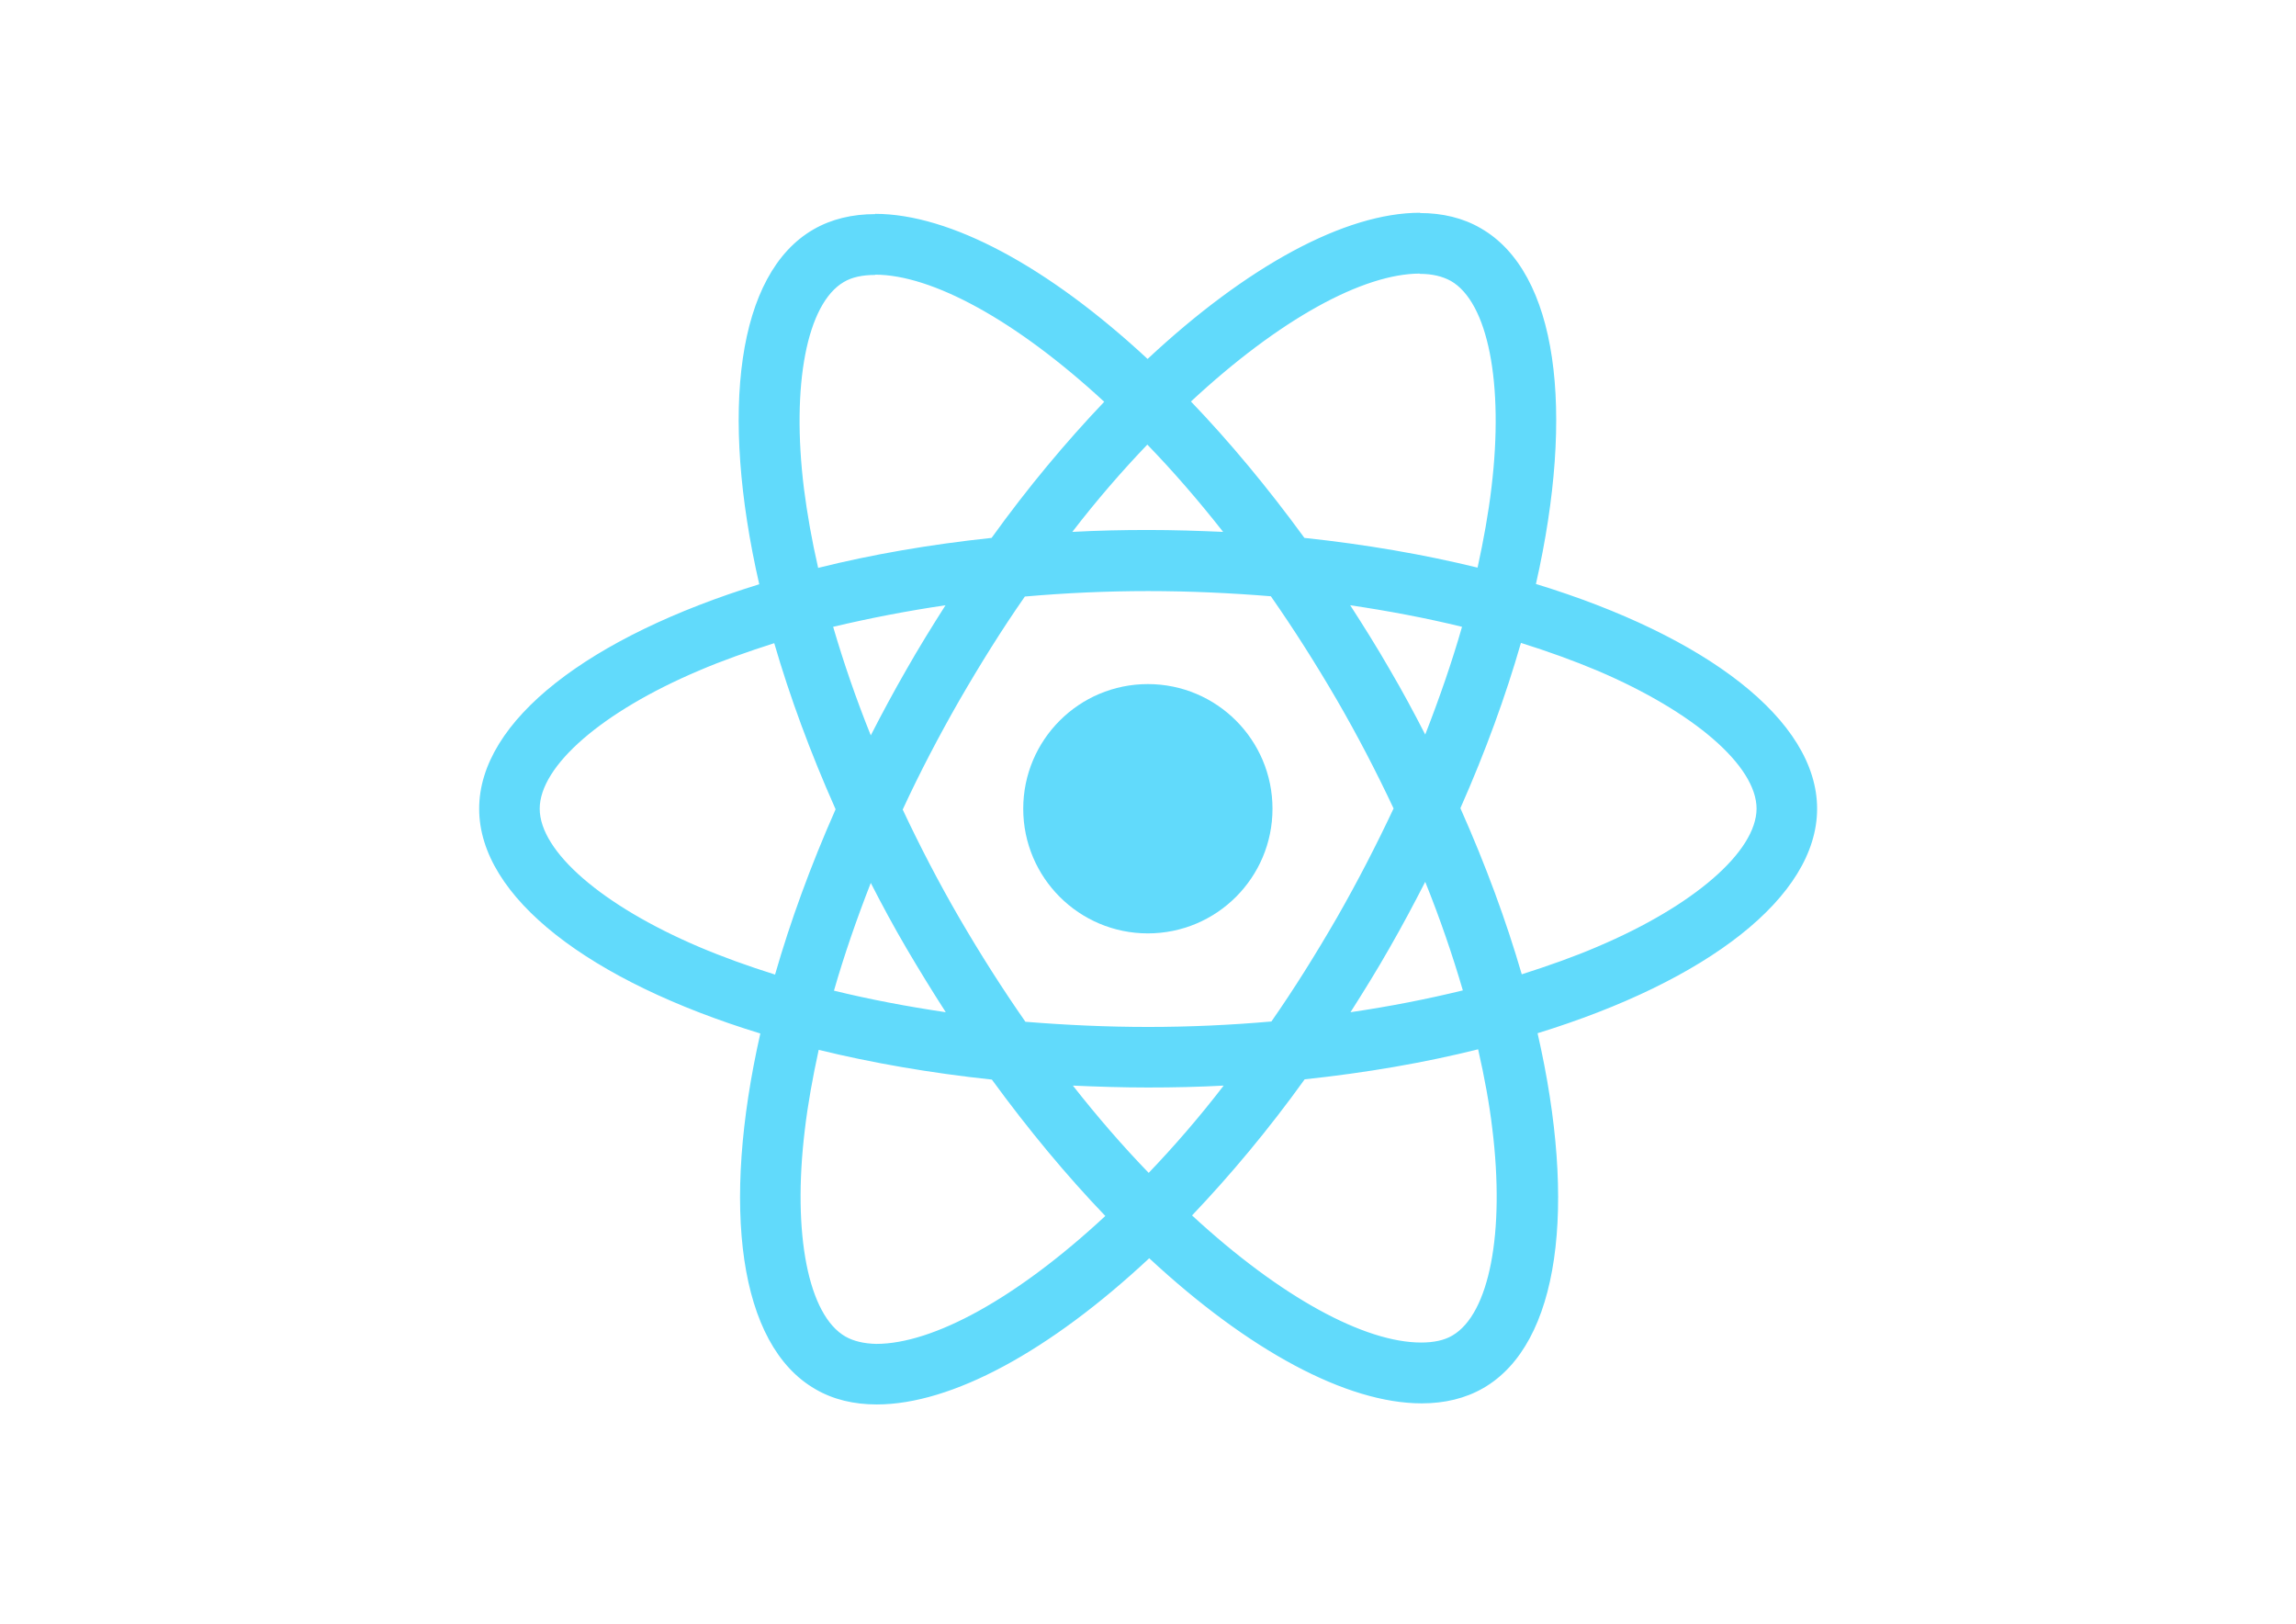
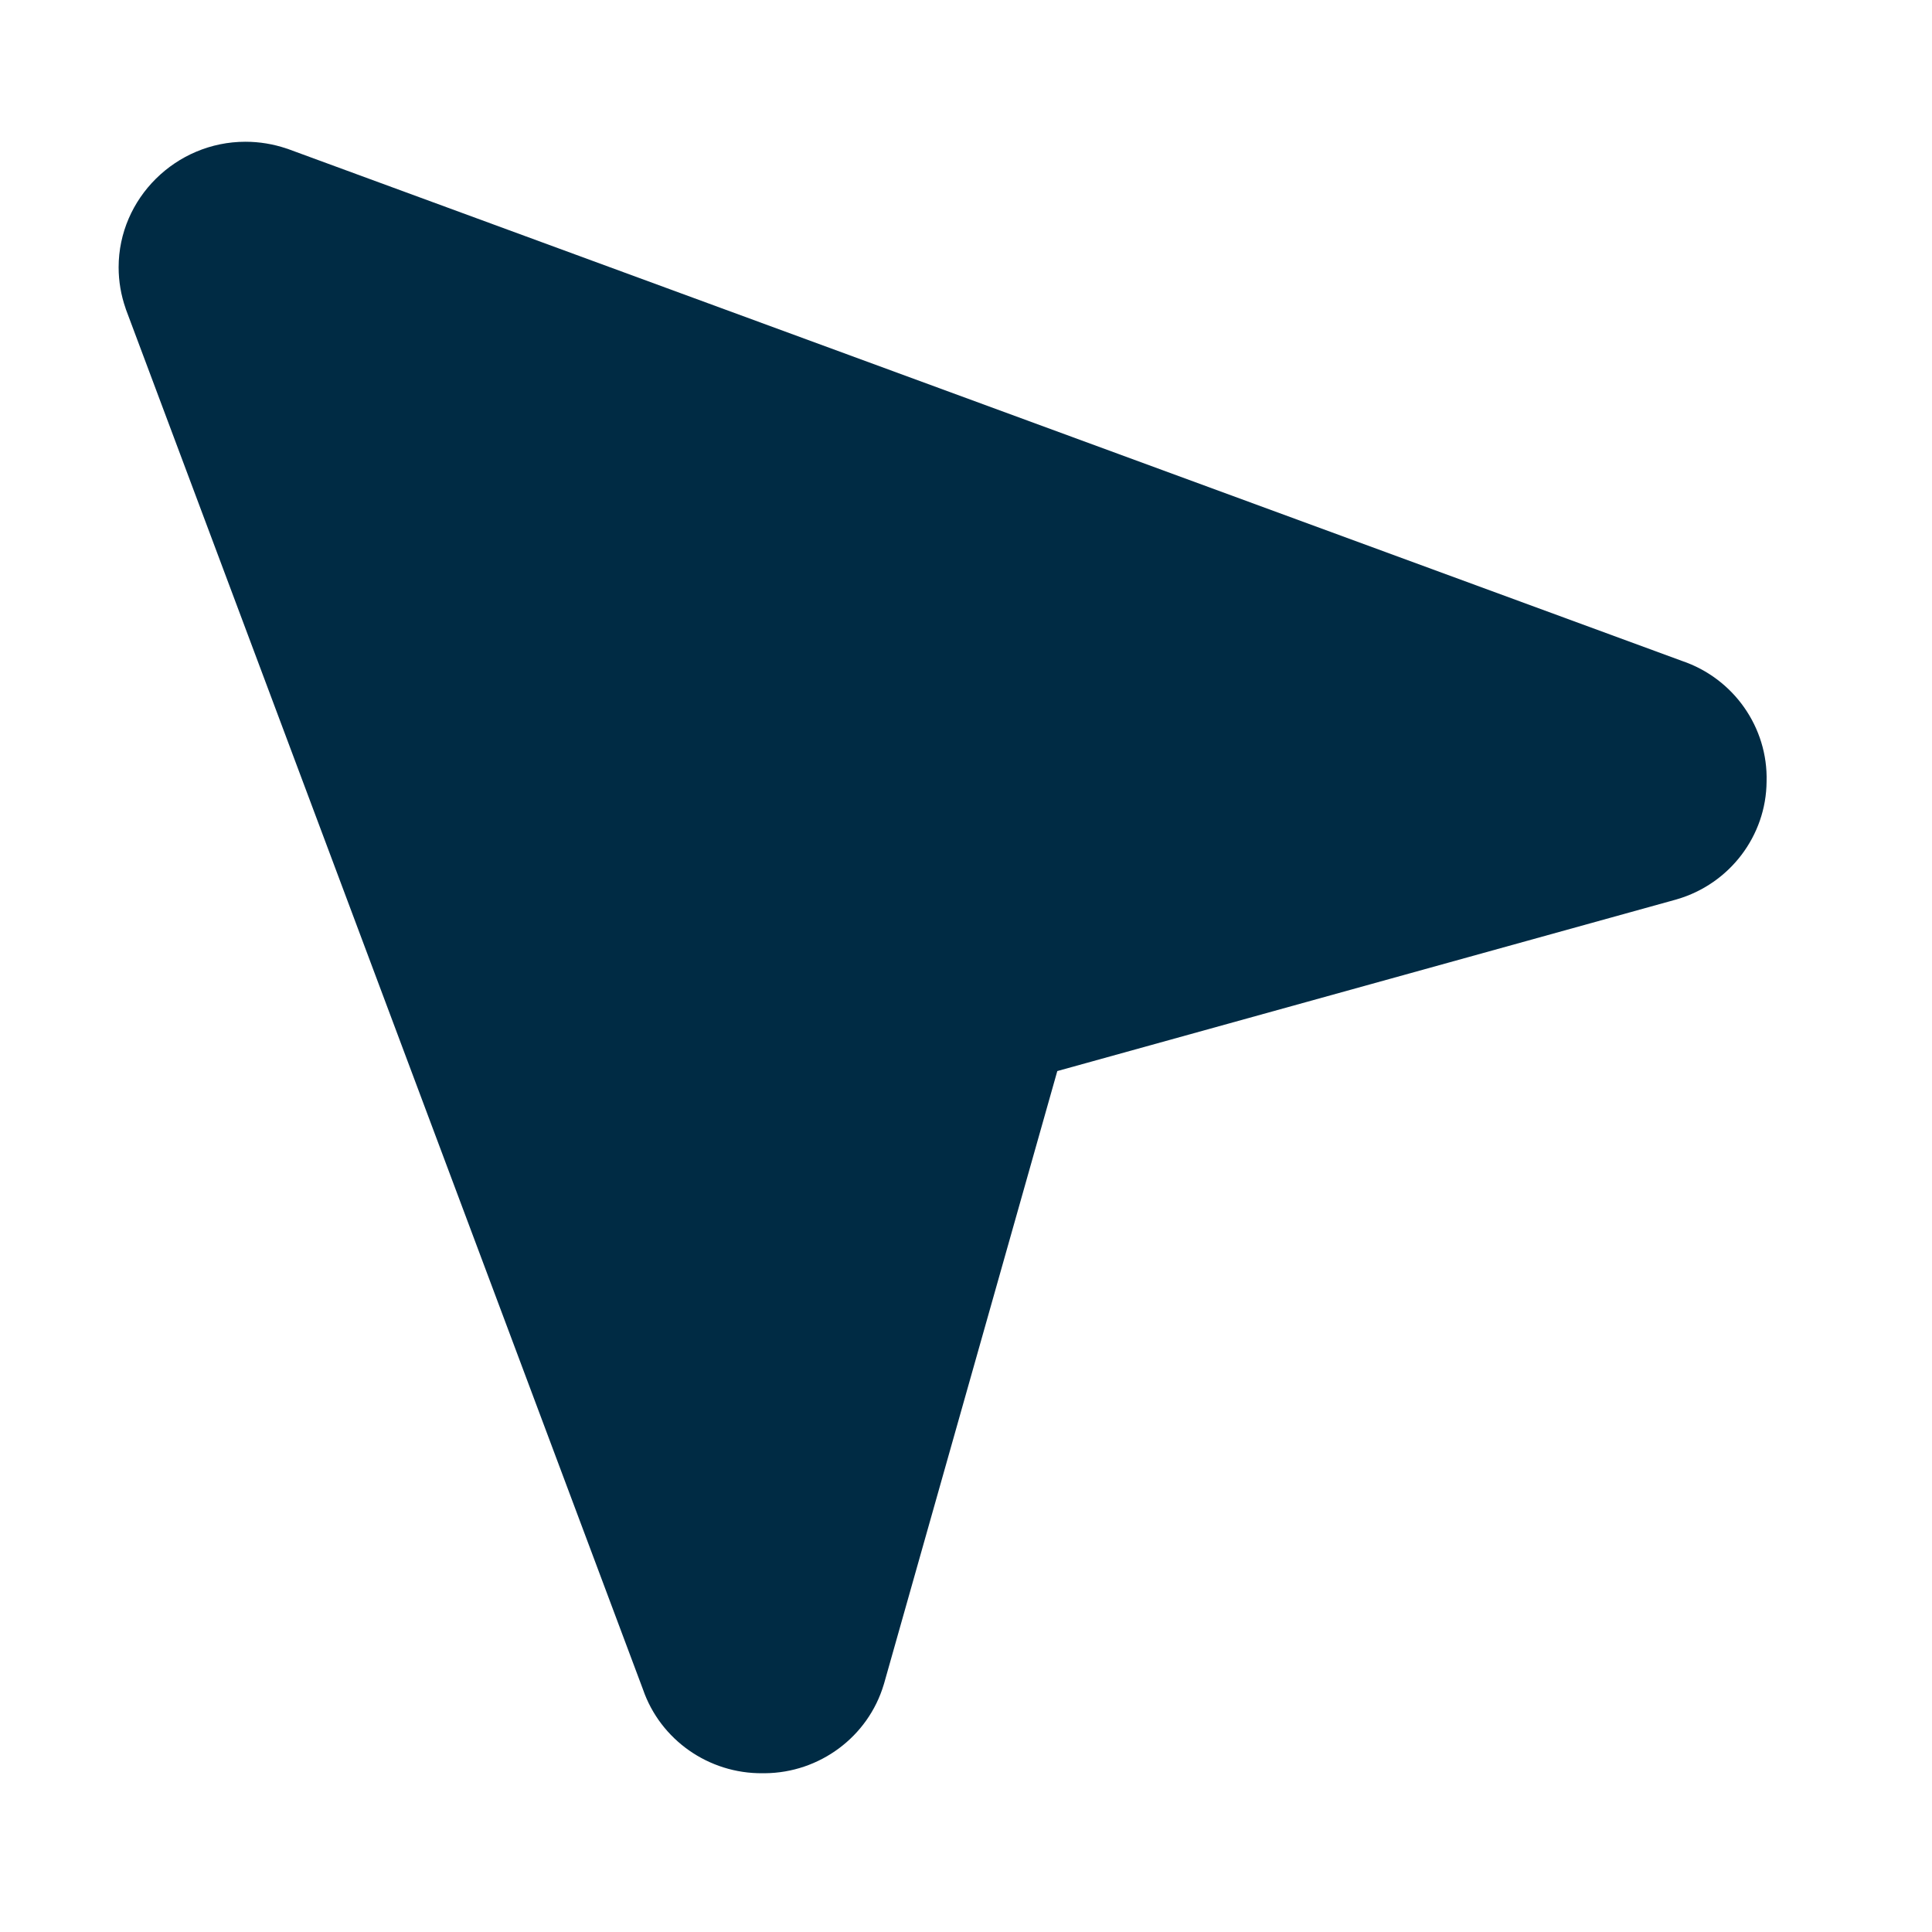
- <svg xmlns="http://www.w3.org/2000/svg" viewBox="0 0 841.9 595.3">
-   <g fill="#61DAFB">
-     <path d="M666.3 296.5c0-32.5-40.7-63.3-103.1-82.4 14.4-63.6 8-114.2-20.2-130.4-6.5-3.8-14.1-5.6-22.4-5.6v22.3c4.6 0 8.3.9 11.4 2.6 13.6 7.8 19.5 37.5 14.9 75.7-1.1 9.4-2.9 19.3-5.1 29.4-19.6-4.8-41-8.5-63.5-10.9-13.5-18.5-27.5-35.3-41.6-50 32.6-30.3 63.2-46.9 84-46.9V78c-27.5 0-63.5 19.6-99.9 53.6-36.4-33.8-72.4-53.2-99.9-53.2v22.3c20.7 0 51.4 16.5 84 46.6-14 14.7-28 31.4-41.3 49.9-22.6 2.4-44 6.1-63.6 11-2.3-10-4-19.7-5.2-29-4.7-38.2 1.1-67.9 14.6-75.8 3-1.8 6.9-2.6 11.5-2.6V78.5c-8.4 0-16 1.8-22.6 5.6-28.1 16.2-34.4 66.7-19.9 130.1-62.2 19.2-102.7 49.9-102.7 82.3 0 32.5 40.7 63.3 103.1 82.4-14.4 63.6-8 114.2 20.2 130.4 6.5 3.8 14.1 5.6 22.5 5.6 27.5 0 63.5-19.6 99.9-53.6 36.4 33.8 72.4 53.2 99.9 53.2 8.4 0 16-1.8 22.6-5.6 28.1-16.2 34.4-66.7 19.9-130.1 62-19.1 102.5-49.9 102.5-82.3zm-130.2-66.7c-3.7 12.9-8.3 26.2-13.5 39.5-4.1-8-8.4-16-13.1-24-4.6-8-9.5-15.8-14.4-23.4 14.2 2.1 27.9 4.7 41 7.9zm-45.8 106.5c-7.8 13.5-15.8 26.3-24.1 38.2-14.9 1.3-30 2-45.2 2-15.1 0-30.2-.7-45-1.9-8.3-11.9-16.4-24.6-24.2-38-7.6-13.1-14.5-26.4-20.8-39.8 6.2-13.4 13.2-26.8 20.7-39.9 7.8-13.5 15.8-26.3 24.1-38.2 14.9-1.3 30-2 45.2-2 15.1 0 30.2.7 45 1.9 8.3 11.9 16.4 24.6 24.2 38 7.6 13.1 14.5 26.4 20.8 39.8-6.3 13.4-13.2 26.8-20.7 39.9zm32.3-13c5.4 13.4 10 26.8 13.8 39.8-13.1 3.2-26.9 5.9-41.2 8 4.9-7.7 9.8-15.6 14.4-23.7 4.6-8 8.9-16.1 13-24.1zM421.2 430c-9.3-9.6-18.6-20.3-27.8-32 9 .4 18.2.7 27.5.7 9.4 0 18.7-.2 27.8-.7-9 11.7-18.3 22.4-27.5 32zm-74.4-58.9c-14.2-2.1-27.9-4.7-41-7.9 3.7-12.9 8.3-26.2 13.5-39.5 4.1 8 8.4 16 13.1 24 4.7 8 9.5 15.8 14.4 23.4zM420.7 163c9.3 9.6 18.6 20.3 27.8 32-9-.4-18.2-.7-27.5-.7-9.4 0-18.7.2-27.8.7 9-11.7 18.3-22.4 27.5-32zm-74 58.9c-4.9 7.7-9.8 15.6-14.4 23.7-4.6 8-8.9 16-13 24-5.4-13.4-10-26.8-13.8-39.8 13.1-3.1 26.9-5.8 41.2-7.9zm-90.5 125.2c-35.4-15.1-58.3-34.9-58.3-50.6 0-15.7 22.9-35.6 58.3-50.6 8.6-3.7 18-7 27.7-10.1 5.7 19.6 13.2 40 22.5 60.9-9.2 20.8-16.6 41.1-22.2 60.6-9.9-3.1-19.3-6.5-28-10.2zM310 490c-13.6-7.8-19.5-37.5-14.9-75.7 1.1-9.4 2.9-19.3 5.1-29.4 19.6 4.8 41 8.5 63.5 10.9 13.5 18.5 27.5 35.3 41.6 50-32.6 30.3-63.2 46.9-84 46.9-4.5-.1-8.3-1-11.3-2.7zm237.2-76.2c4.7 38.2-1.1 67.9-14.6 75.8-3 1.8-6.9 2.6-11.5 2.6-20.7 0-51.4-16.5-84-46.6 14-14.7 28-31.4 41.3-49.9 22.6-2.4 44-6.1 63.6-11 2.3 10.1 4.1 19.8 5.2 29.1zm38.5-66.7c-8.6 3.7-18 7-27.7 10.1-5.7-19.6-13.2-40-22.5-60.9 9.2-20.8 16.6-41.1 22.2-60.6 9.9 3.1 19.3 6.5 28.1 10.2 35.4 15.1 58.3 34.9 58.3 50.6-.1 15.7-23 35.6-58.4 50.6zM320.8 78.4z" />
-     <circle cx="420.9" cy="296.5" r="45.7" />
-     <path d="M520.5 78.1z" />
-   </g>
+ <svg xmlns="http://www.w3.org/2000/svg" width="100%" height="100%" viewBox="0 0 540 540" version="1.1" xml:space="preserve" style="fill-rule:evenodd;clip-rule:evenodd;stroke-linejoin:round;stroke-miterlimit:2;">
+   <rect x="-40.028" y="-32.829" width="567.118" height="561.428" style="fill:none;" />
+   <path d="M493.766,218.441c-0.109,15.178 -10.307,28.591 -25.01,32.896l-0.443,0.131l-172.794,47.897l-48.382,171.06l-0.133,0.439c-4.355,14.551 -17.9,24.644 -33.23,24.76l-0.664,-0c-15.021,0.139 -28.528,-9.328 -33.385,-23.4l-144.527,-385.741c-0.046,-0.113 -0.083,-0.231 -0.11,-0.351c-1.279,-3.675 -1.931,-7.536 -1.931,-11.423c-0,-19.249 16,-35.089 35.445,-35.089c3.897,-0 7.768,0.636 11.456,1.883l0.355,0.11l389.716,143.12c14.444,4.888 24.061,18.602 23.637,33.708Z" style="fill:#002b44;fill-rule:nonzero;" />
+   <g id="navigation-arrow-fill--1-.svg" />
</svg>
